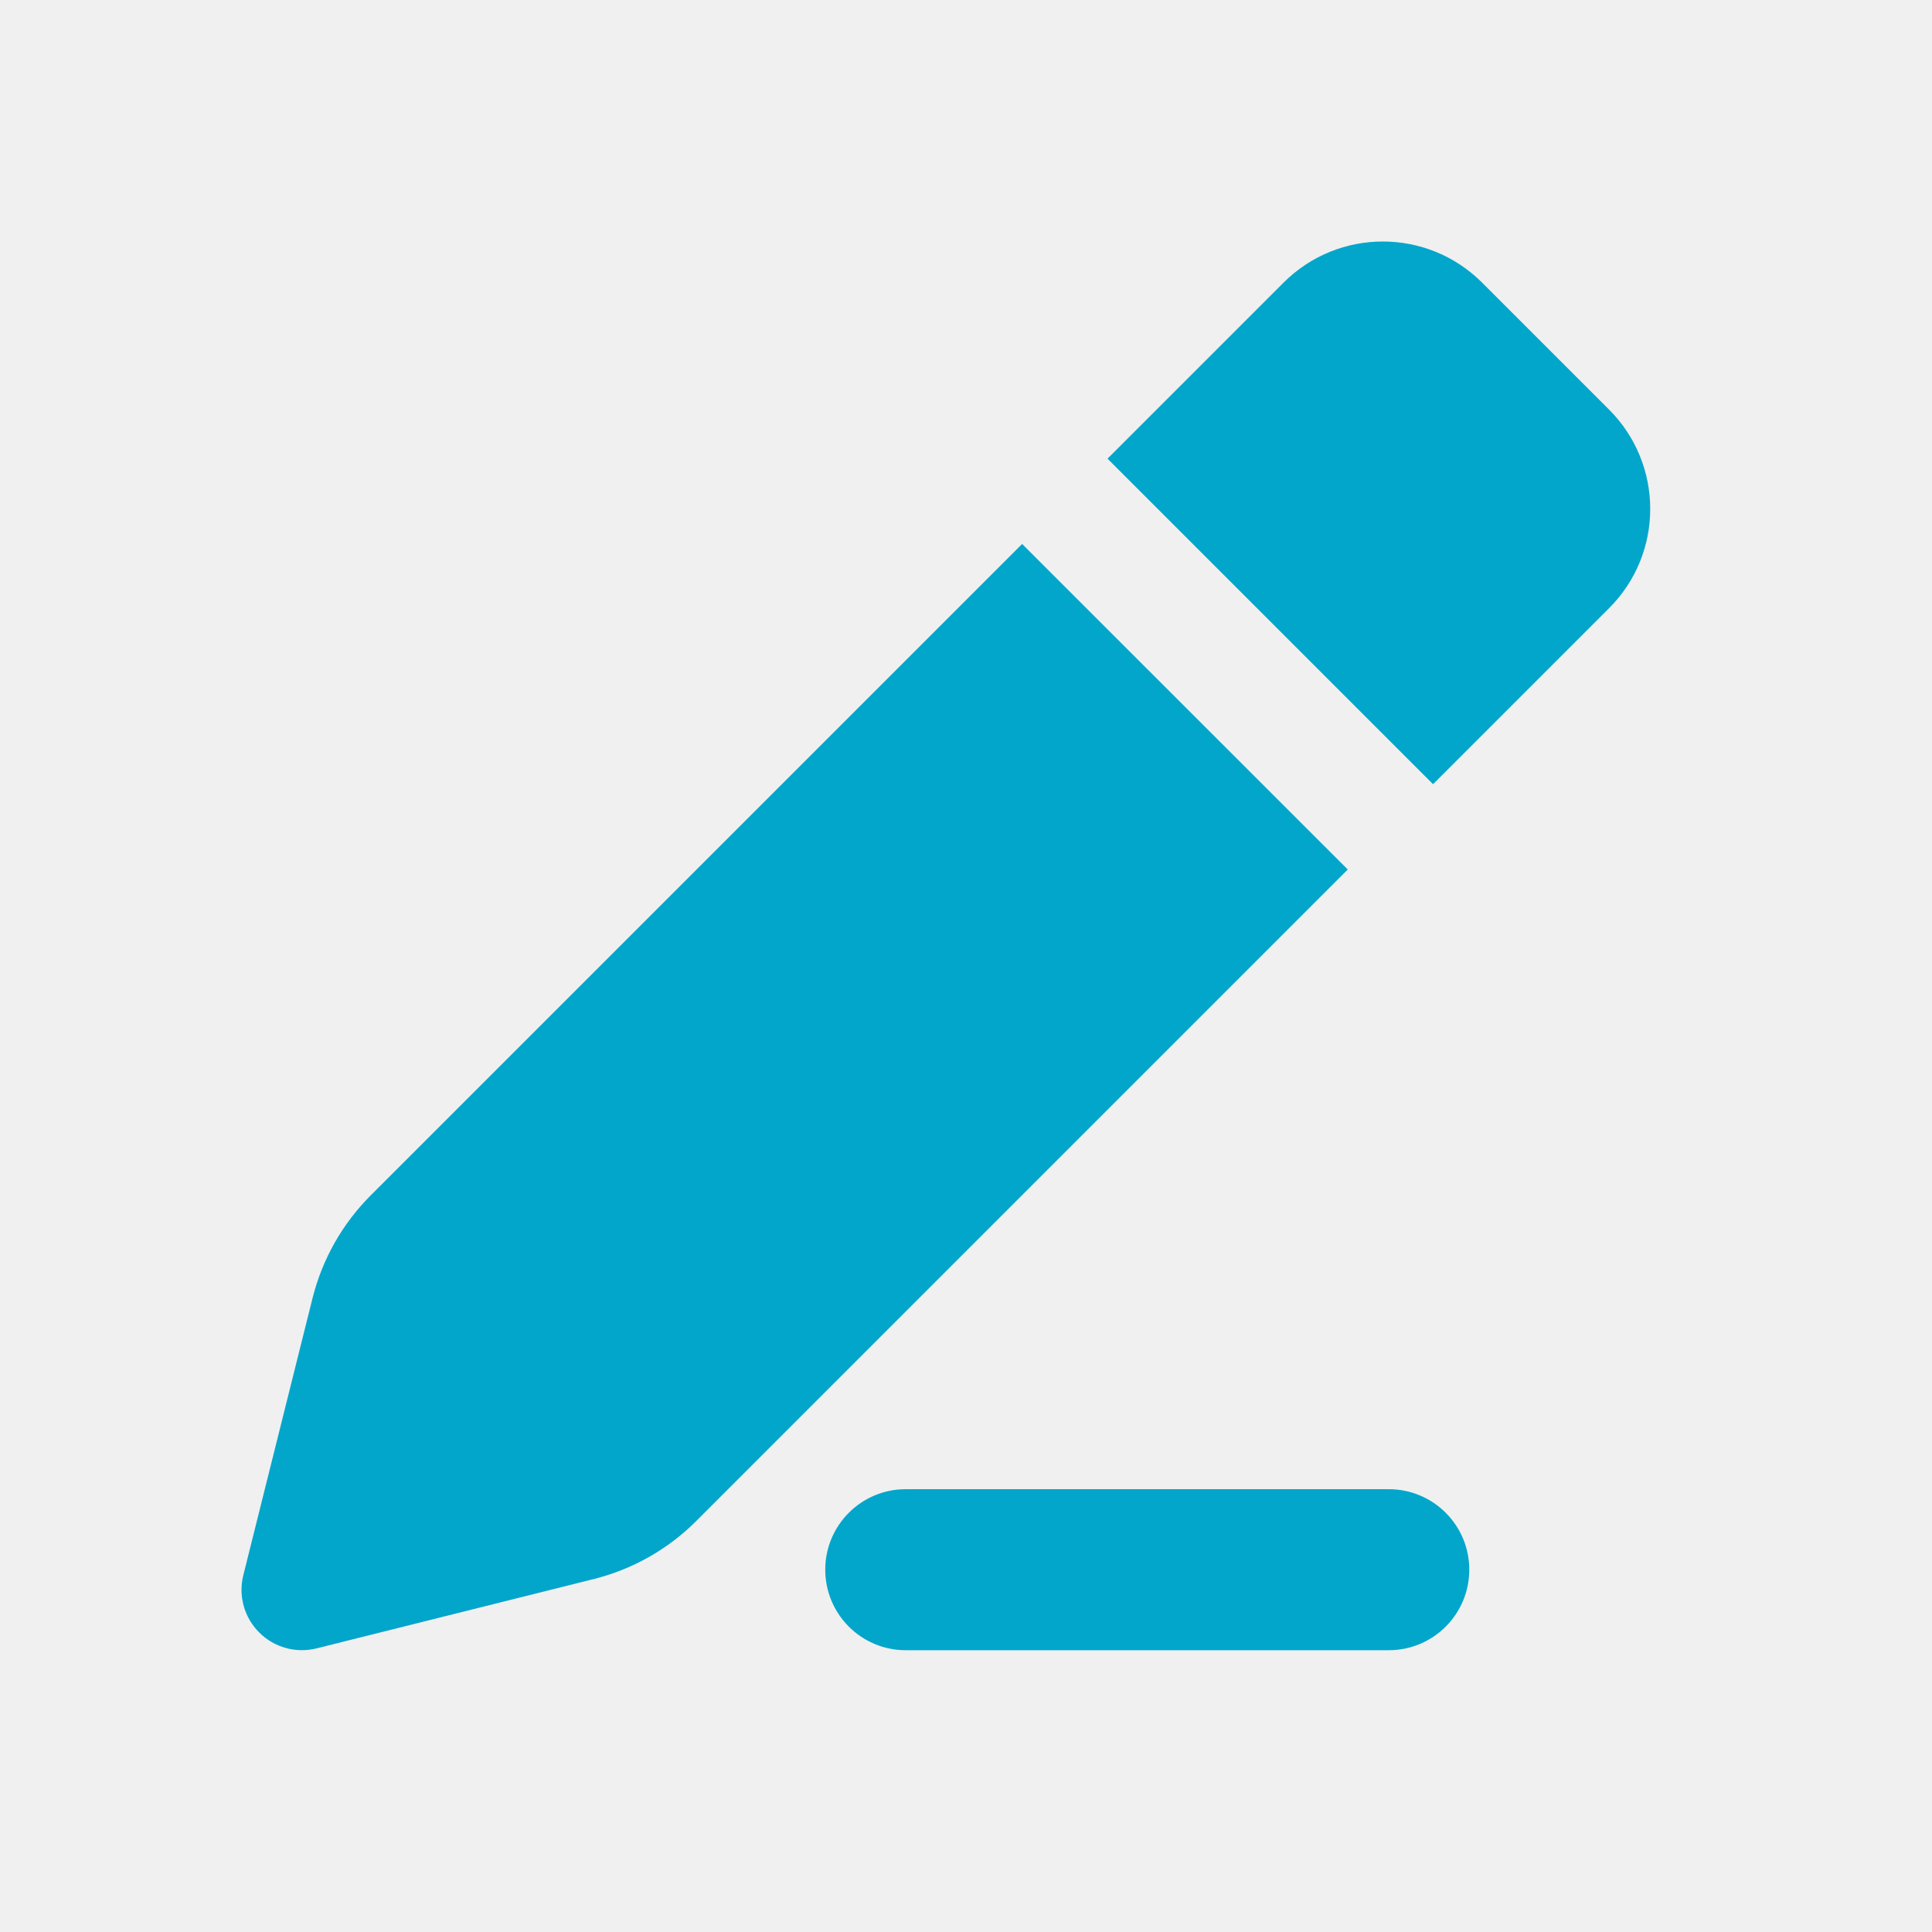
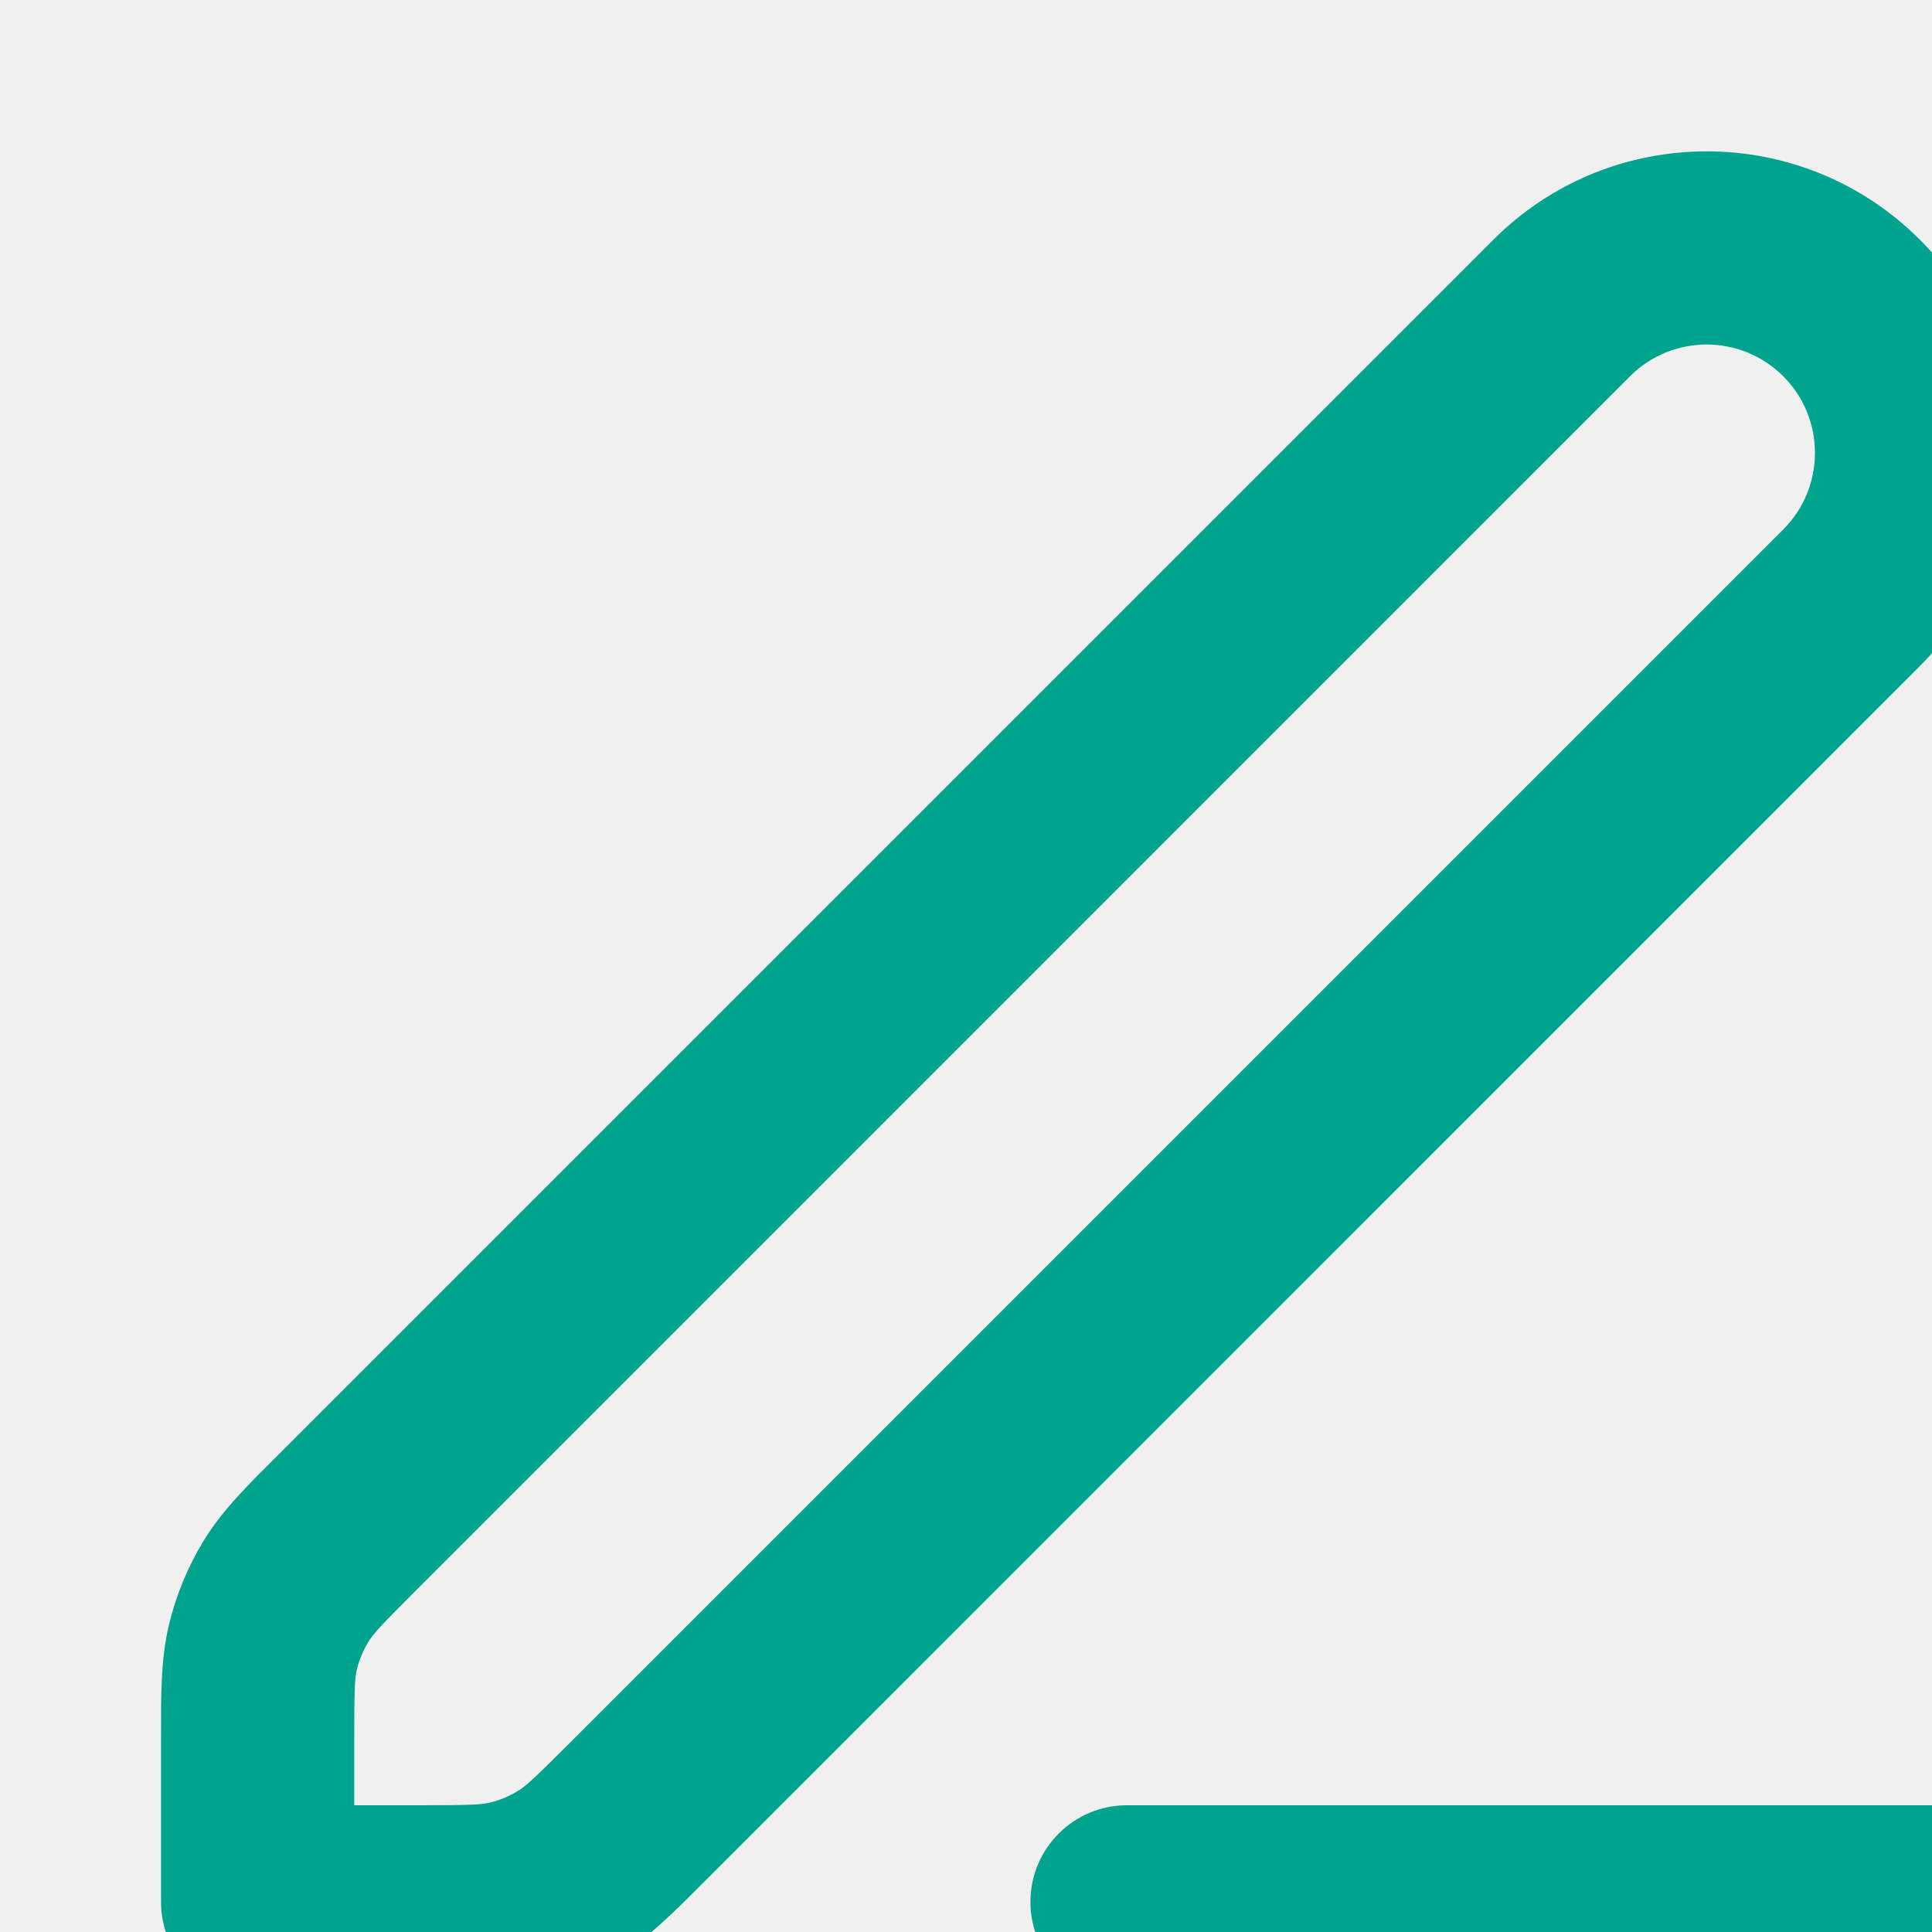
<svg xmlns="http://www.w3.org/2000/svg" width="20" height="20" viewBox="0 0 20 20" fill="none">
-   <path d="M15.343 2.926C14.775 2.358 13.855 2.358 13.287 2.926L11.465 4.748L14.835 8.118L16.657 6.296C17.225 5.729 17.225 4.808 16.657 4.24L15.343 2.926Z" fill="#02A6CB" />
-   <path d="M13.952 9.001L10.581 5.631L3.837 12.375C3.544 12.668 3.337 13.034 3.236 13.436L2.519 16.306C2.465 16.519 2.528 16.744 2.683 16.899C2.838 17.055 3.064 17.117 3.277 17.064L6.147 16.346C6.548 16.246 6.915 16.038 7.207 15.746L13.952 9.001Z" fill="#02A6CB" />
-   <path fill-rule="evenodd" clip-rule="evenodd" d="M8.543 16.249C8.543 15.789 8.916 15.416 9.376 15.416H14.376C14.837 15.416 15.21 15.789 15.21 16.249C15.21 16.71 14.837 17.083 14.376 17.083H9.376C8.916 17.083 8.543 16.71 8.543 16.249Z" fill="#02A6CB" />
+   <g clip-path="url(#clip0_22813_51130)">
+     <path d="M15.46 2.481C16.679 1.262 18.655 1.262 19.874 2.481C21.093 3.699 21.093 5.676 19.874 6.895L7.312 19.458C6.999 19.77 6.733 20.046 6.406 20.246C6.138 20.411 5.845 20.531 5.539 20.605C5.167 20.694 4.783 20.688 4.342 20.688H2.667C2.115 20.688 1.667 20.24 1.667 19.688V18.014C1.667 17.572 1.661 17.188 1.75 16.816C1.824 16.509 1.945 16.217 2.109 15.948C2.309 15.622 2.585 15.355 2.898 15.043L15.46 2.481ZM20.667 18.688C21.219 18.688 21.667 19.135 21.667 19.688C21.667 20.24 21.219 20.688 20.667 20.688H11.667C11.115 20.688 10.667 20.24 10.667 19.688C10.667 19.135 11.115 18.688 11.667 18.688H20.667ZM3.667 18.688H4.342C4.878 18.688 4.984 18.681 5.072 18.66C5.174 18.636 5.272 18.595 5.361 18.54C5.439 18.493 5.519 18.422 5.898 18.043L18.46 5.481C18.898 5.043 18.898 4.332 18.46 3.895C18.022 3.457 17.312 3.457 16.874 3.895L4.312 16.458C3.932 16.837 3.862 16.917 3.815 16.994C3.76 17.084 3.719 17.18 3.694 17.282C3.673 17.371 3.667 17.477 3.667 18.014V18.688Z" fill="#00A38D" />
+   </g>
+   <defs>
+     <clipPath id="clip0_22813_51130">
+       <rect width="20" height="20" fill="white" />
+     </clipPath>
+   </defs>
</svg>
